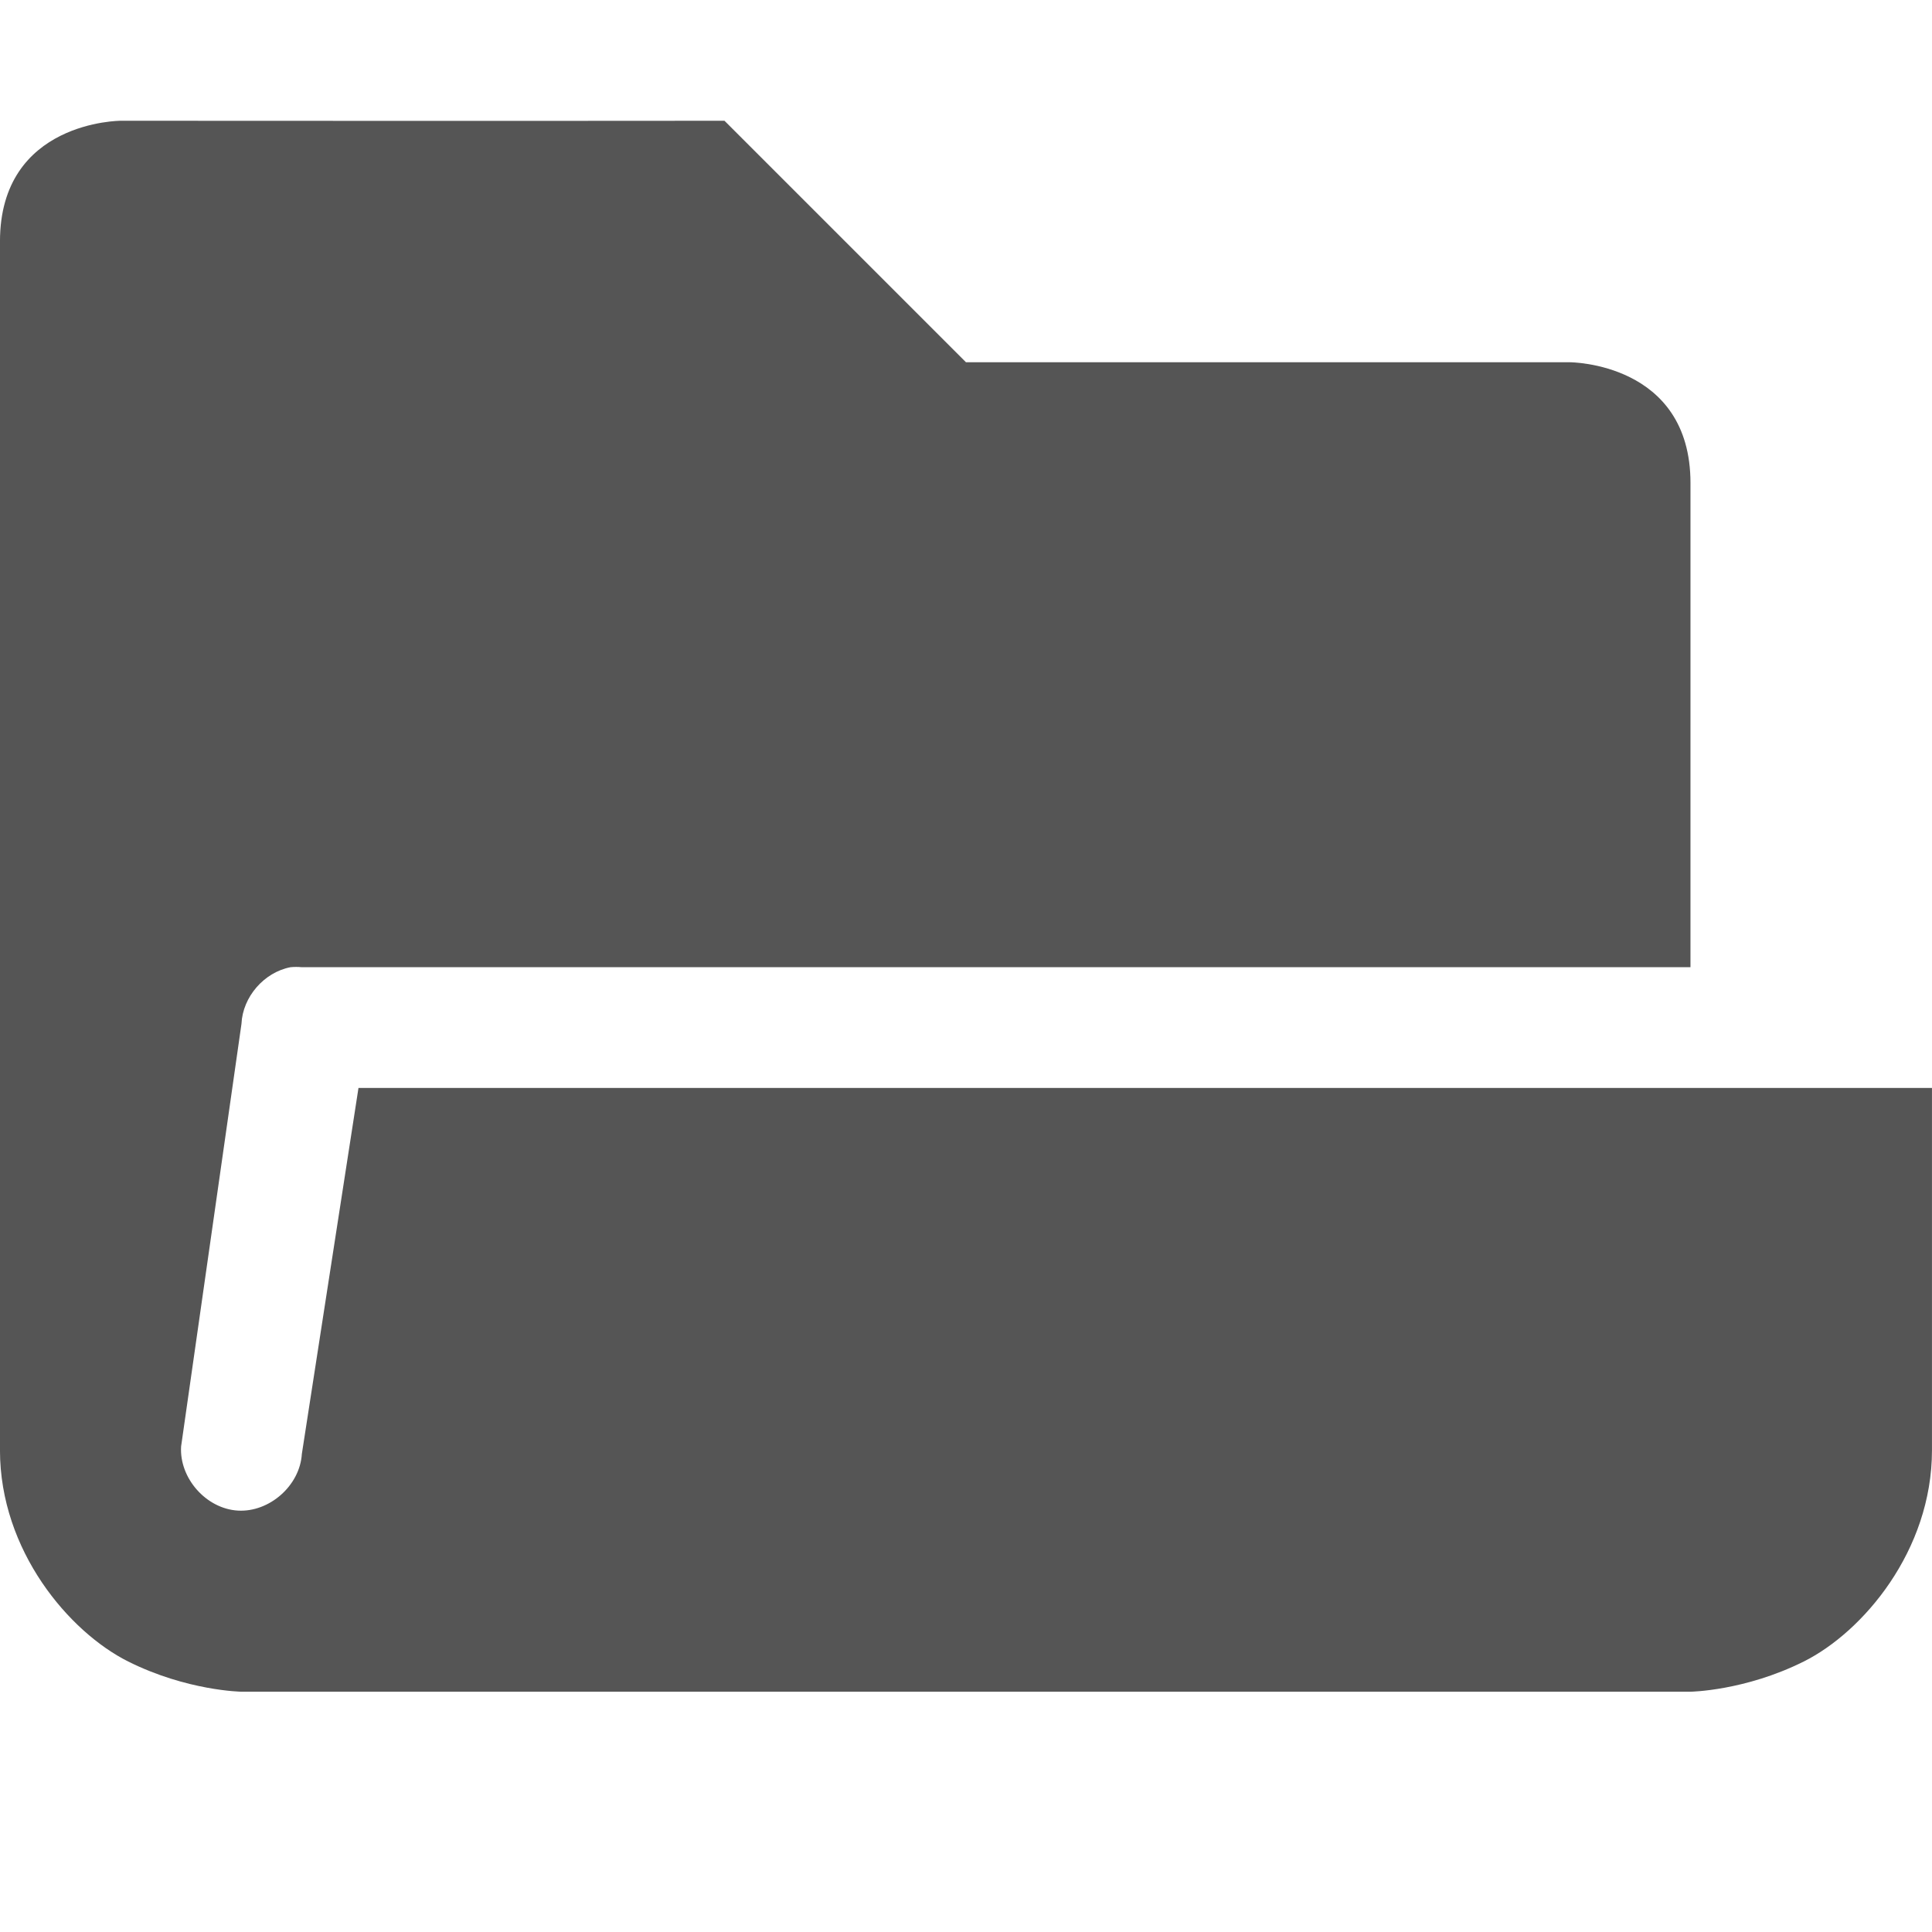
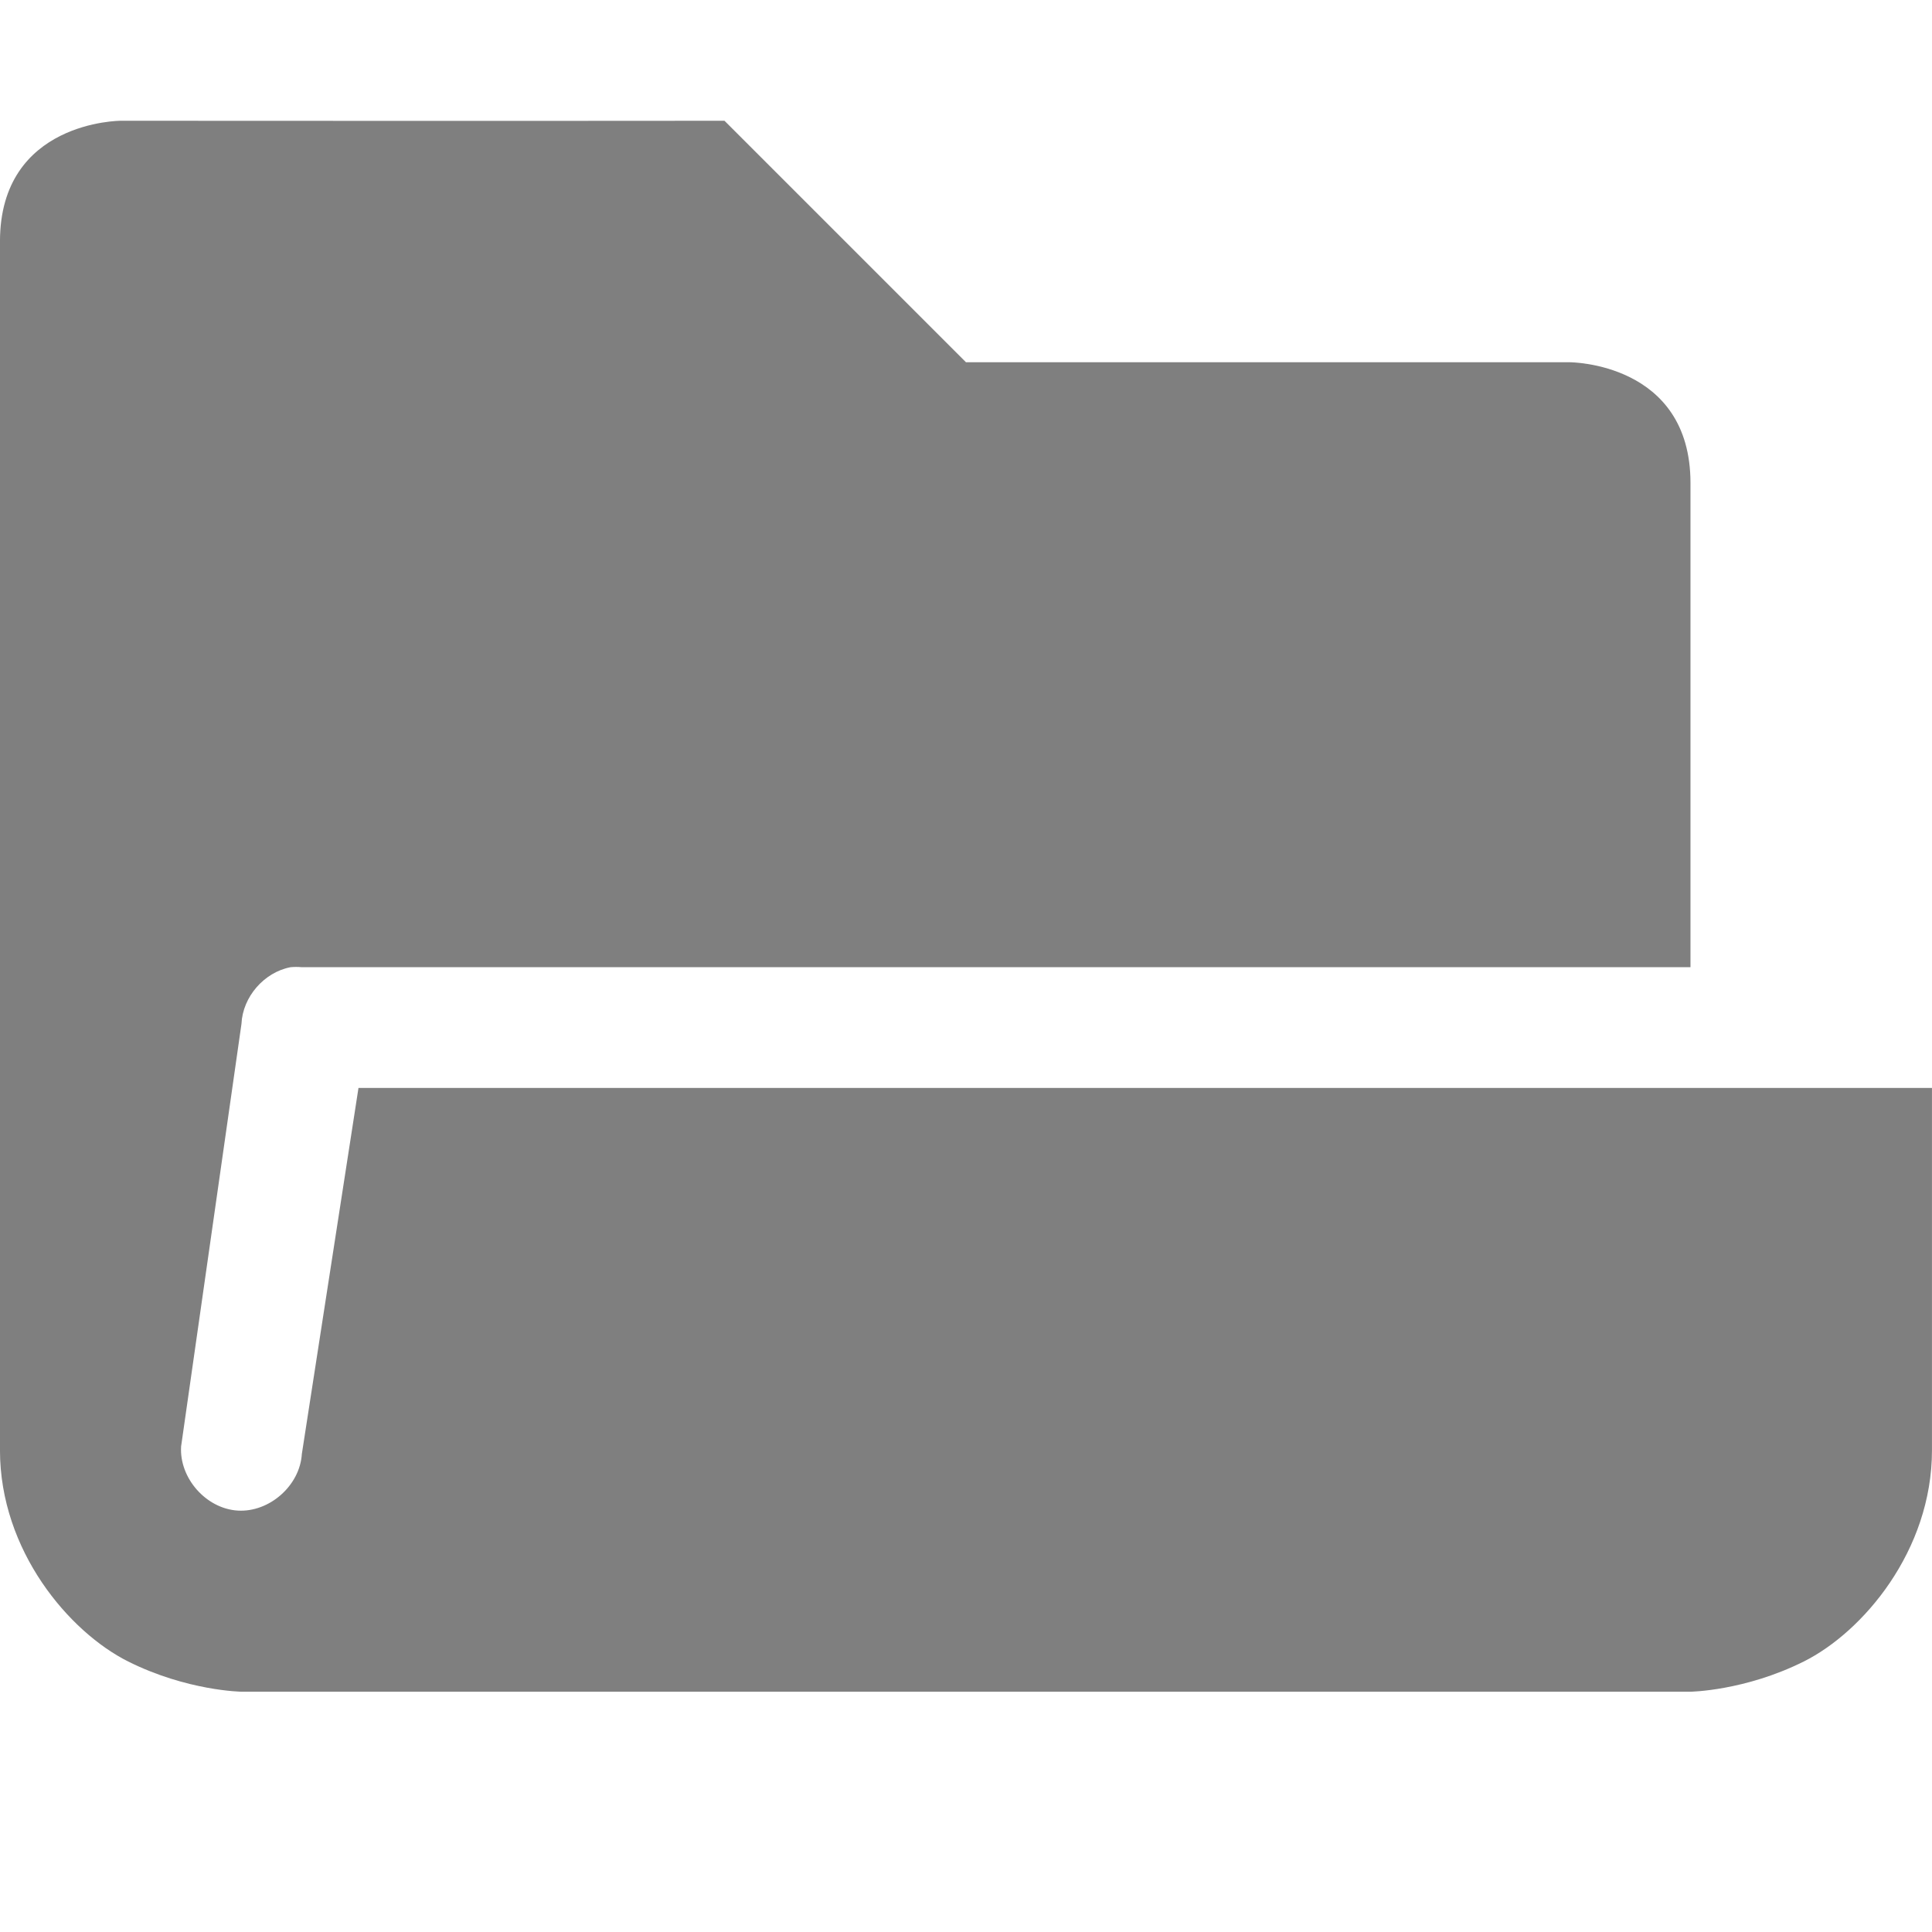
<svg xmlns="http://www.w3.org/2000/svg" xmlns:ns1="http://www.openswatchbook.org/uri/2009/osb" height="16" id="svg7384" style="enable-background:new" version="1.1" width="16">
  <defs id="defs7386">
    <linearGradient id="linearGradient5606" ns1:paint="solid">
      <stop id="stop5608" offset="0" style="stop-color:#000000;stop-opacity:1;" />
    </linearGradient>
    <filter color-interpolation-filters="sRGB" id="filter7554">
      <feBlend id="feBlend7556" in2="BackgroundImage" mode="darken" />
    </filter>
  </defs>
  <g id="layer9" style="display:inline" transform="translate(-305.0002,209)">
-     <path d="m 305,-207 0,10.01 c 2e-5,0.833 0.574,1.506 1.062,1.75 0.489,0.244 0.938,0.25 0.938,0.25 l 12,0 c 0,0 0.449,-0.006 0.938,-0.25 0.489,-0.244 1.062,-0.917 1.062,-1.75 l 0,-3 -13.031,0 -0.469,3.031 c -0.016,0.262 -0.269,0.485 -0.531,0.469 -0.262,-0.016 -0.485,-0.269 -0.469,-0.531 l 0.5,-3.5 c 0.01,-0.223 0.187,-0.427 0.406,-0.469 0.031,-0.003 0.063,-0.003 0.094,0 l 11.5,0 5e-5,-4.01 c 0,-1 -1,-1 -1,-1 l -5,7e-5 -2,-2 c -1.432,0.002 -5,0 -5,0 0,0 -1,0 -1,1 z" id="path7987" style="font-size:medium;font-style:normal;font-variant:normal;font-weight:normal;font-stretch:normal;text-indent:0;text-align:start;text-decoration:none;line-height:normal;letter-spacing:normal;word-spacing:normal;text-transform:none;direction:ltr;block-progression:tb;writing-mode:lr-tb;text-anchor:start;baseline-shift:baseline;color:#000000;fill:#555555;fill-opacity:1;stroke:none;stroke-width:2;marker:none;visibility:visible;display:inline;overflow:visible;enable-background:accumulate;font-family:Sans;-inkscape-font-specification:Sans" />
+     <path d="m 305,-207 0,10.01 c 2e-5,0.833 0.574,1.506 1.062,1.75 0.489,0.244 0.938,0.25 0.938,0.25 l 12,0 c 0,0 0.449,-0.006 0.938,-0.25 0.489,-0.244 1.062,-0.917 1.062,-1.75 l 0,-3 -13.031,0 -0.469,3.031 c -0.016,0.262 -0.269,0.485 -0.531,0.469 -0.262,-0.016 -0.485,-0.269 -0.469,-0.531 l 0.5,-3.5 c 0.01,-0.223 0.187,-0.427 0.406,-0.469 0.031,-0.003 0.063,-0.003 0.094,0 l 11.5,0 5e-5,-4.01 c 0,-1 -1,-1 -1,-1 l -5,7e-5 -2,-2 c -1.432,0.002 -5,0 -5,0 0,0 -1,0 -1,1 z" id="path7987" style="font-size:medium;font-style:normal;font-variant:normal;font-weight:normal;font-stretch:normal;text-indent:0;text-align:start;text-decoration:none;line-height:normal;letter-spacing:normal;word-spacing:normal;text-transform:none;direction:ltr;block-progression:tb;writing-mode:lr-tb;text-anchor:start;baseline-shift:baseline;color:#000000;fill:#7f7f7f;fill-opacity:1;stroke:none;stroke-width:2;marker:none;visibility:visible;display:inline;overflow:visible;enable-background:accumulate;font-family:Sans;-inkscape-font-specification:Sans" />
  </g>
  <g id="layer10" style="display:inline;filter:url(#filter7554)" transform="translate(-305.0002,209)" />
  <g id="layer1" style="display:inline" transform="translate(-64,-408)" />
  <g id="layer14" style="display:inline" transform="translate(-305.0002,209)" />
  <g id="layer15" style="display:inline" transform="translate(-305.0002,209)" />
  <g id="g71291" style="display:inline" transform="translate(-305.0002,209)" />
  <g id="layer2" style="display:inline" transform="translate(-64,-258)" />
  <g id="g6058" style="display:inline" transform="translate(-64,-258)" />
  <g id="layer12" style="display:inline" transform="translate(-305.0002,209)" />
</svg>
